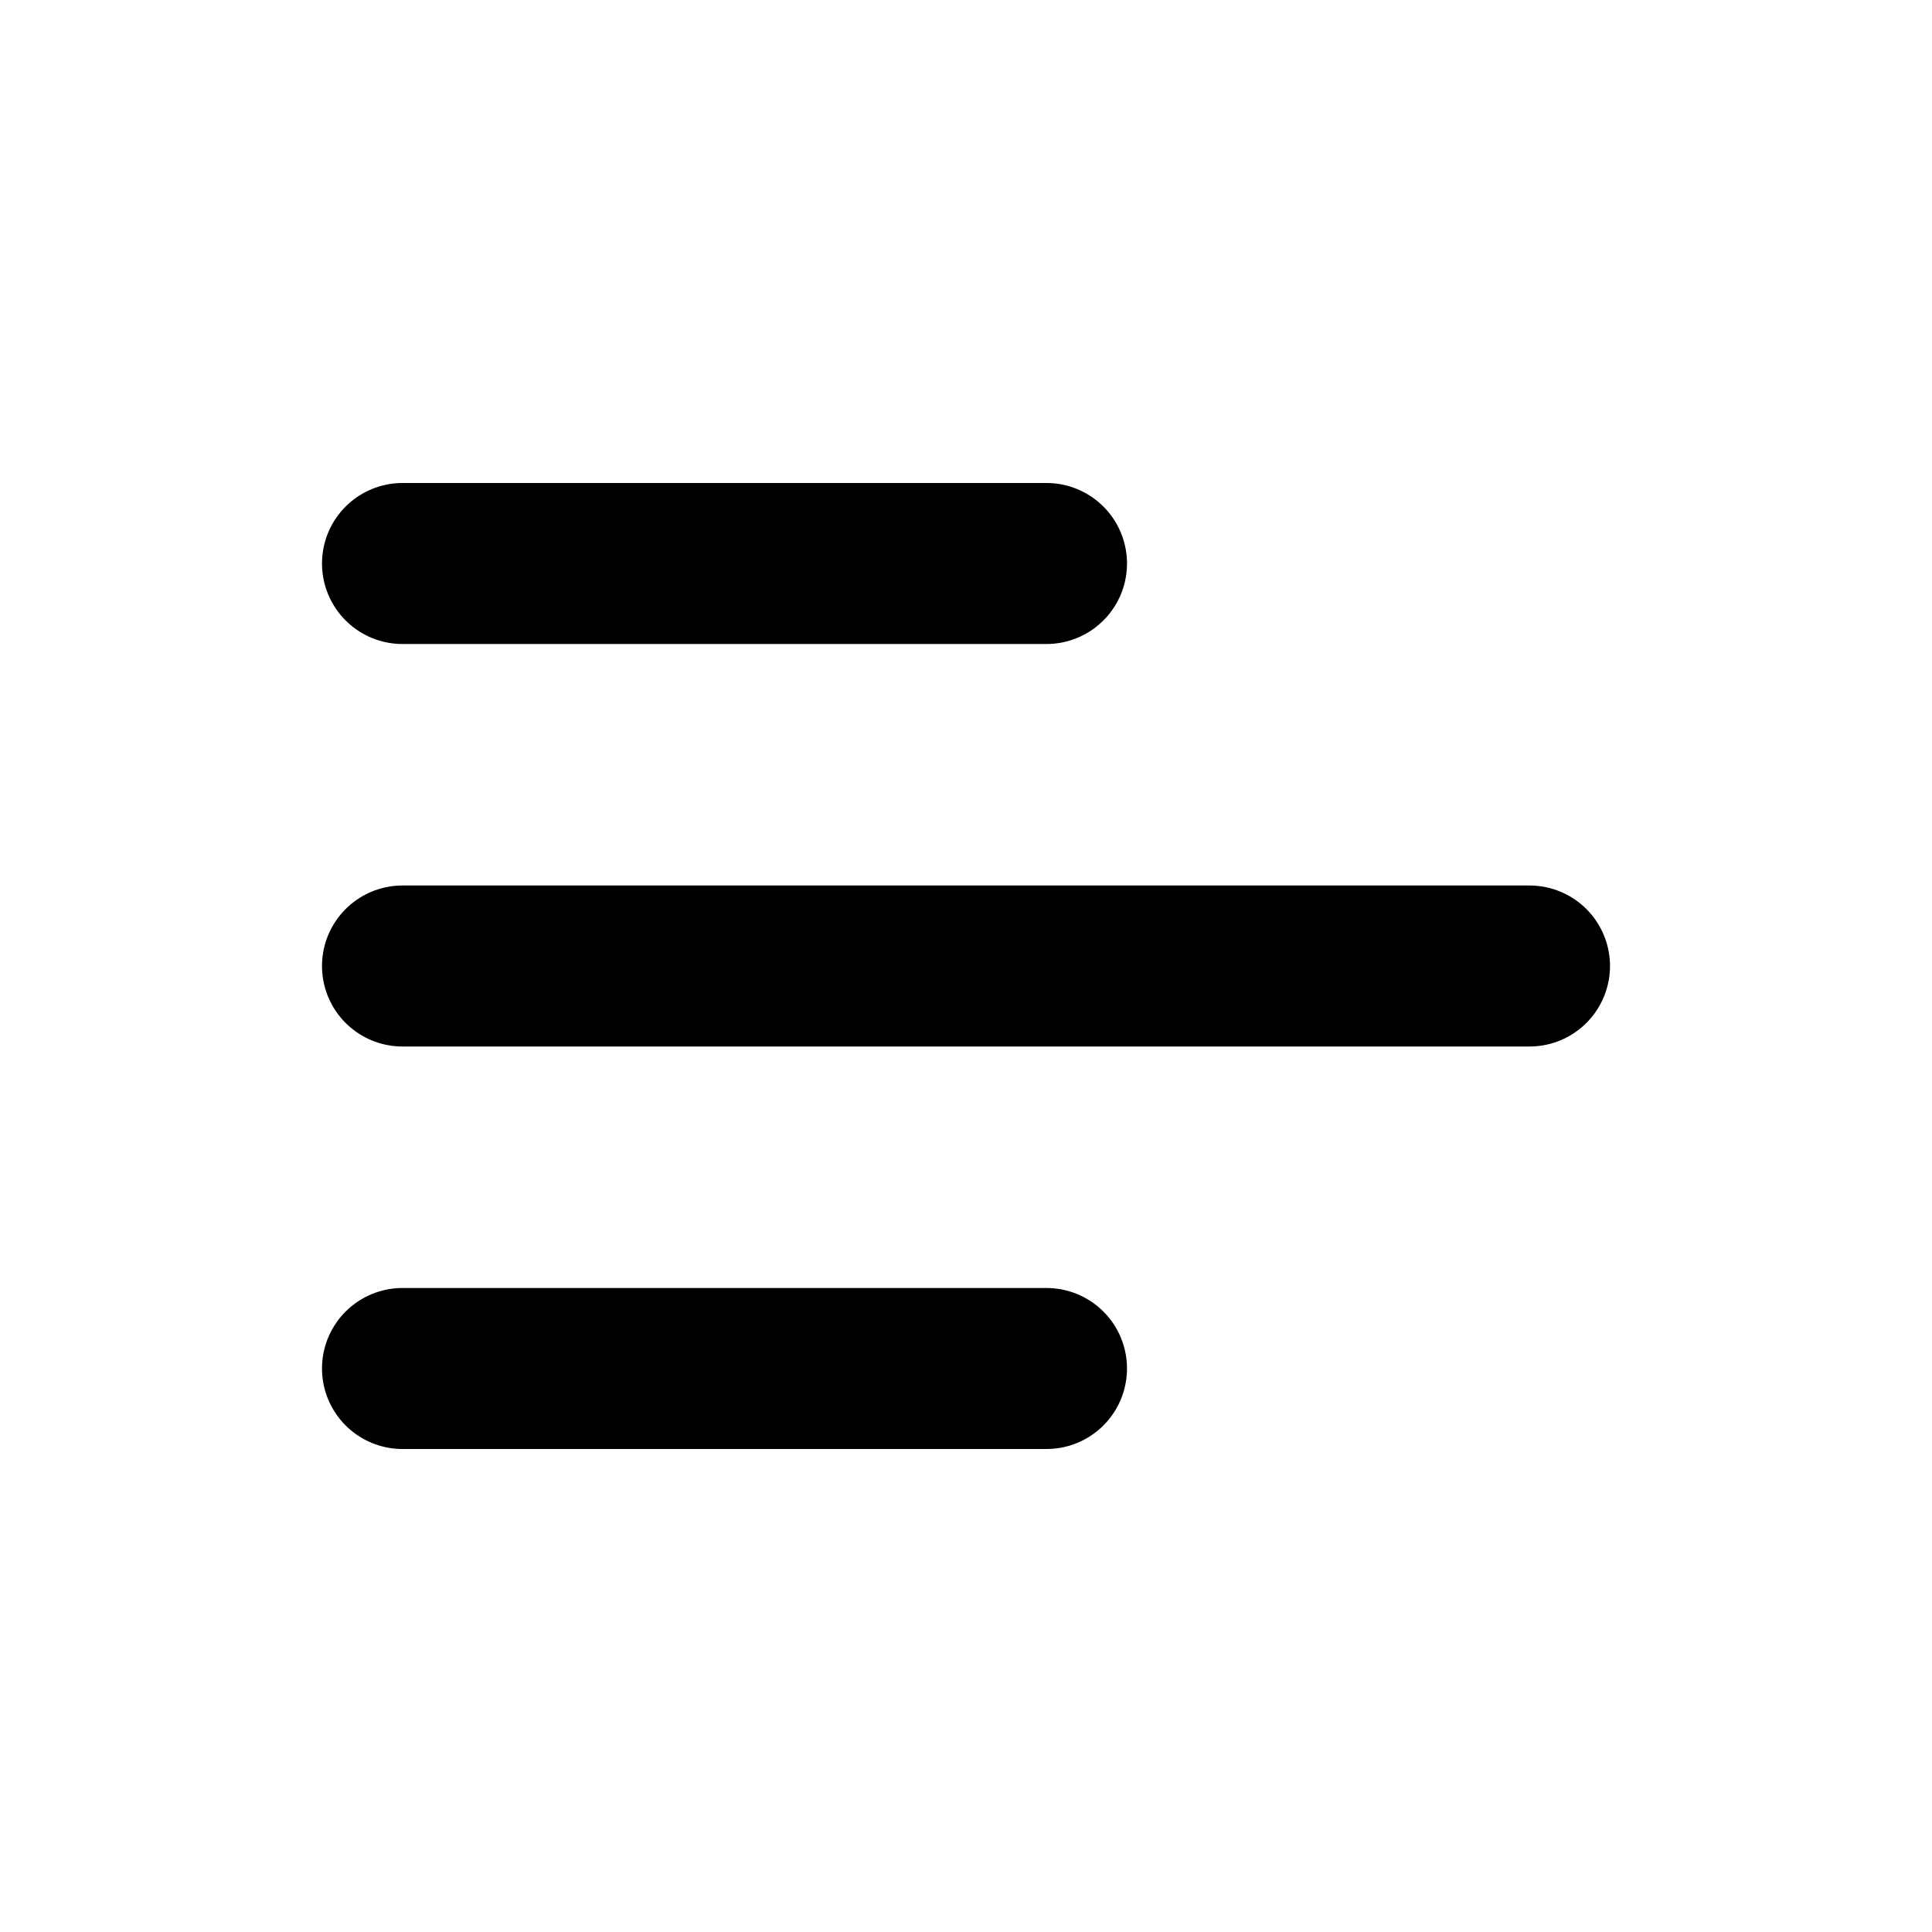
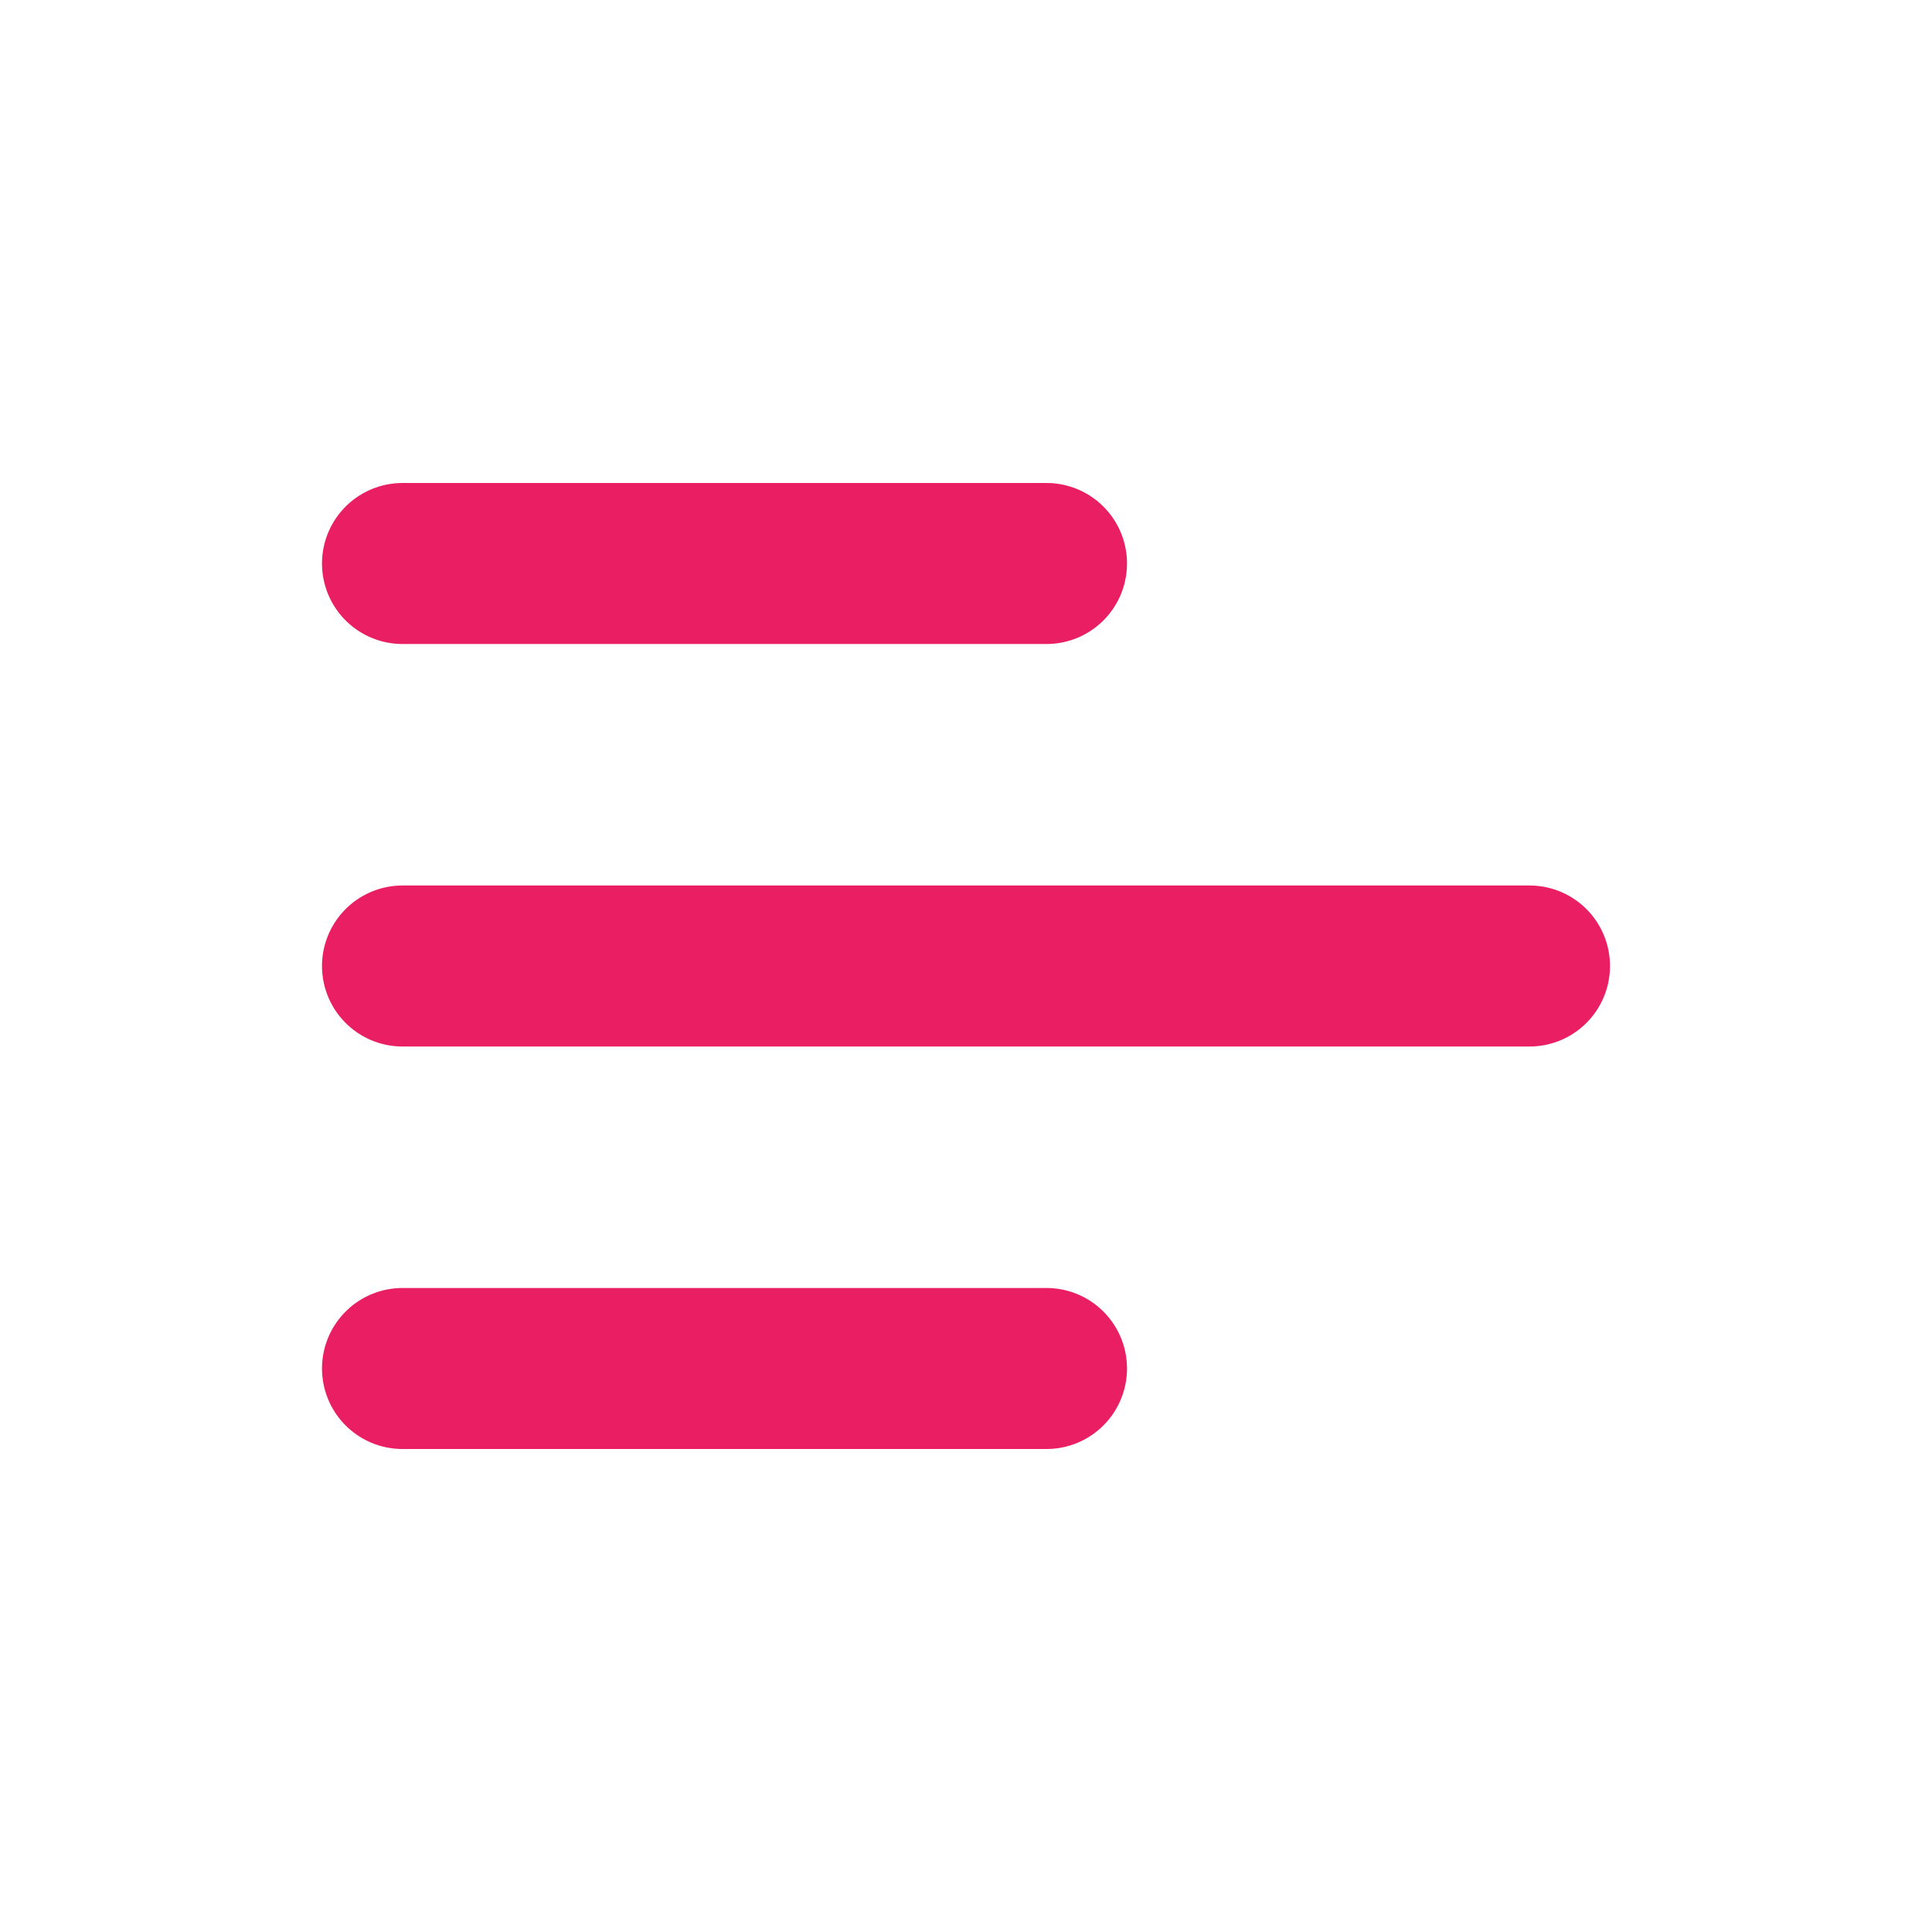
<svg xmlns="http://www.w3.org/2000/svg" width="800px" height="800px" viewBox="0 0 24 24" fill="none">
  <g id="Menu / Menu_Alt_03">
-     <path id="Vector" d="M5 17H13M5 12H19M5 7H13" stroke="#000000" stroke-width="2" stroke-linecap="round" stroke-linejoin="round" />
+     <path id="Vector" d="M5 17H13M5 12H19M5 7H13" stroke="#E91E63" stroke-width="2" stroke-linecap="round" stroke-linejoin="round" />
  </g>
</svg>
